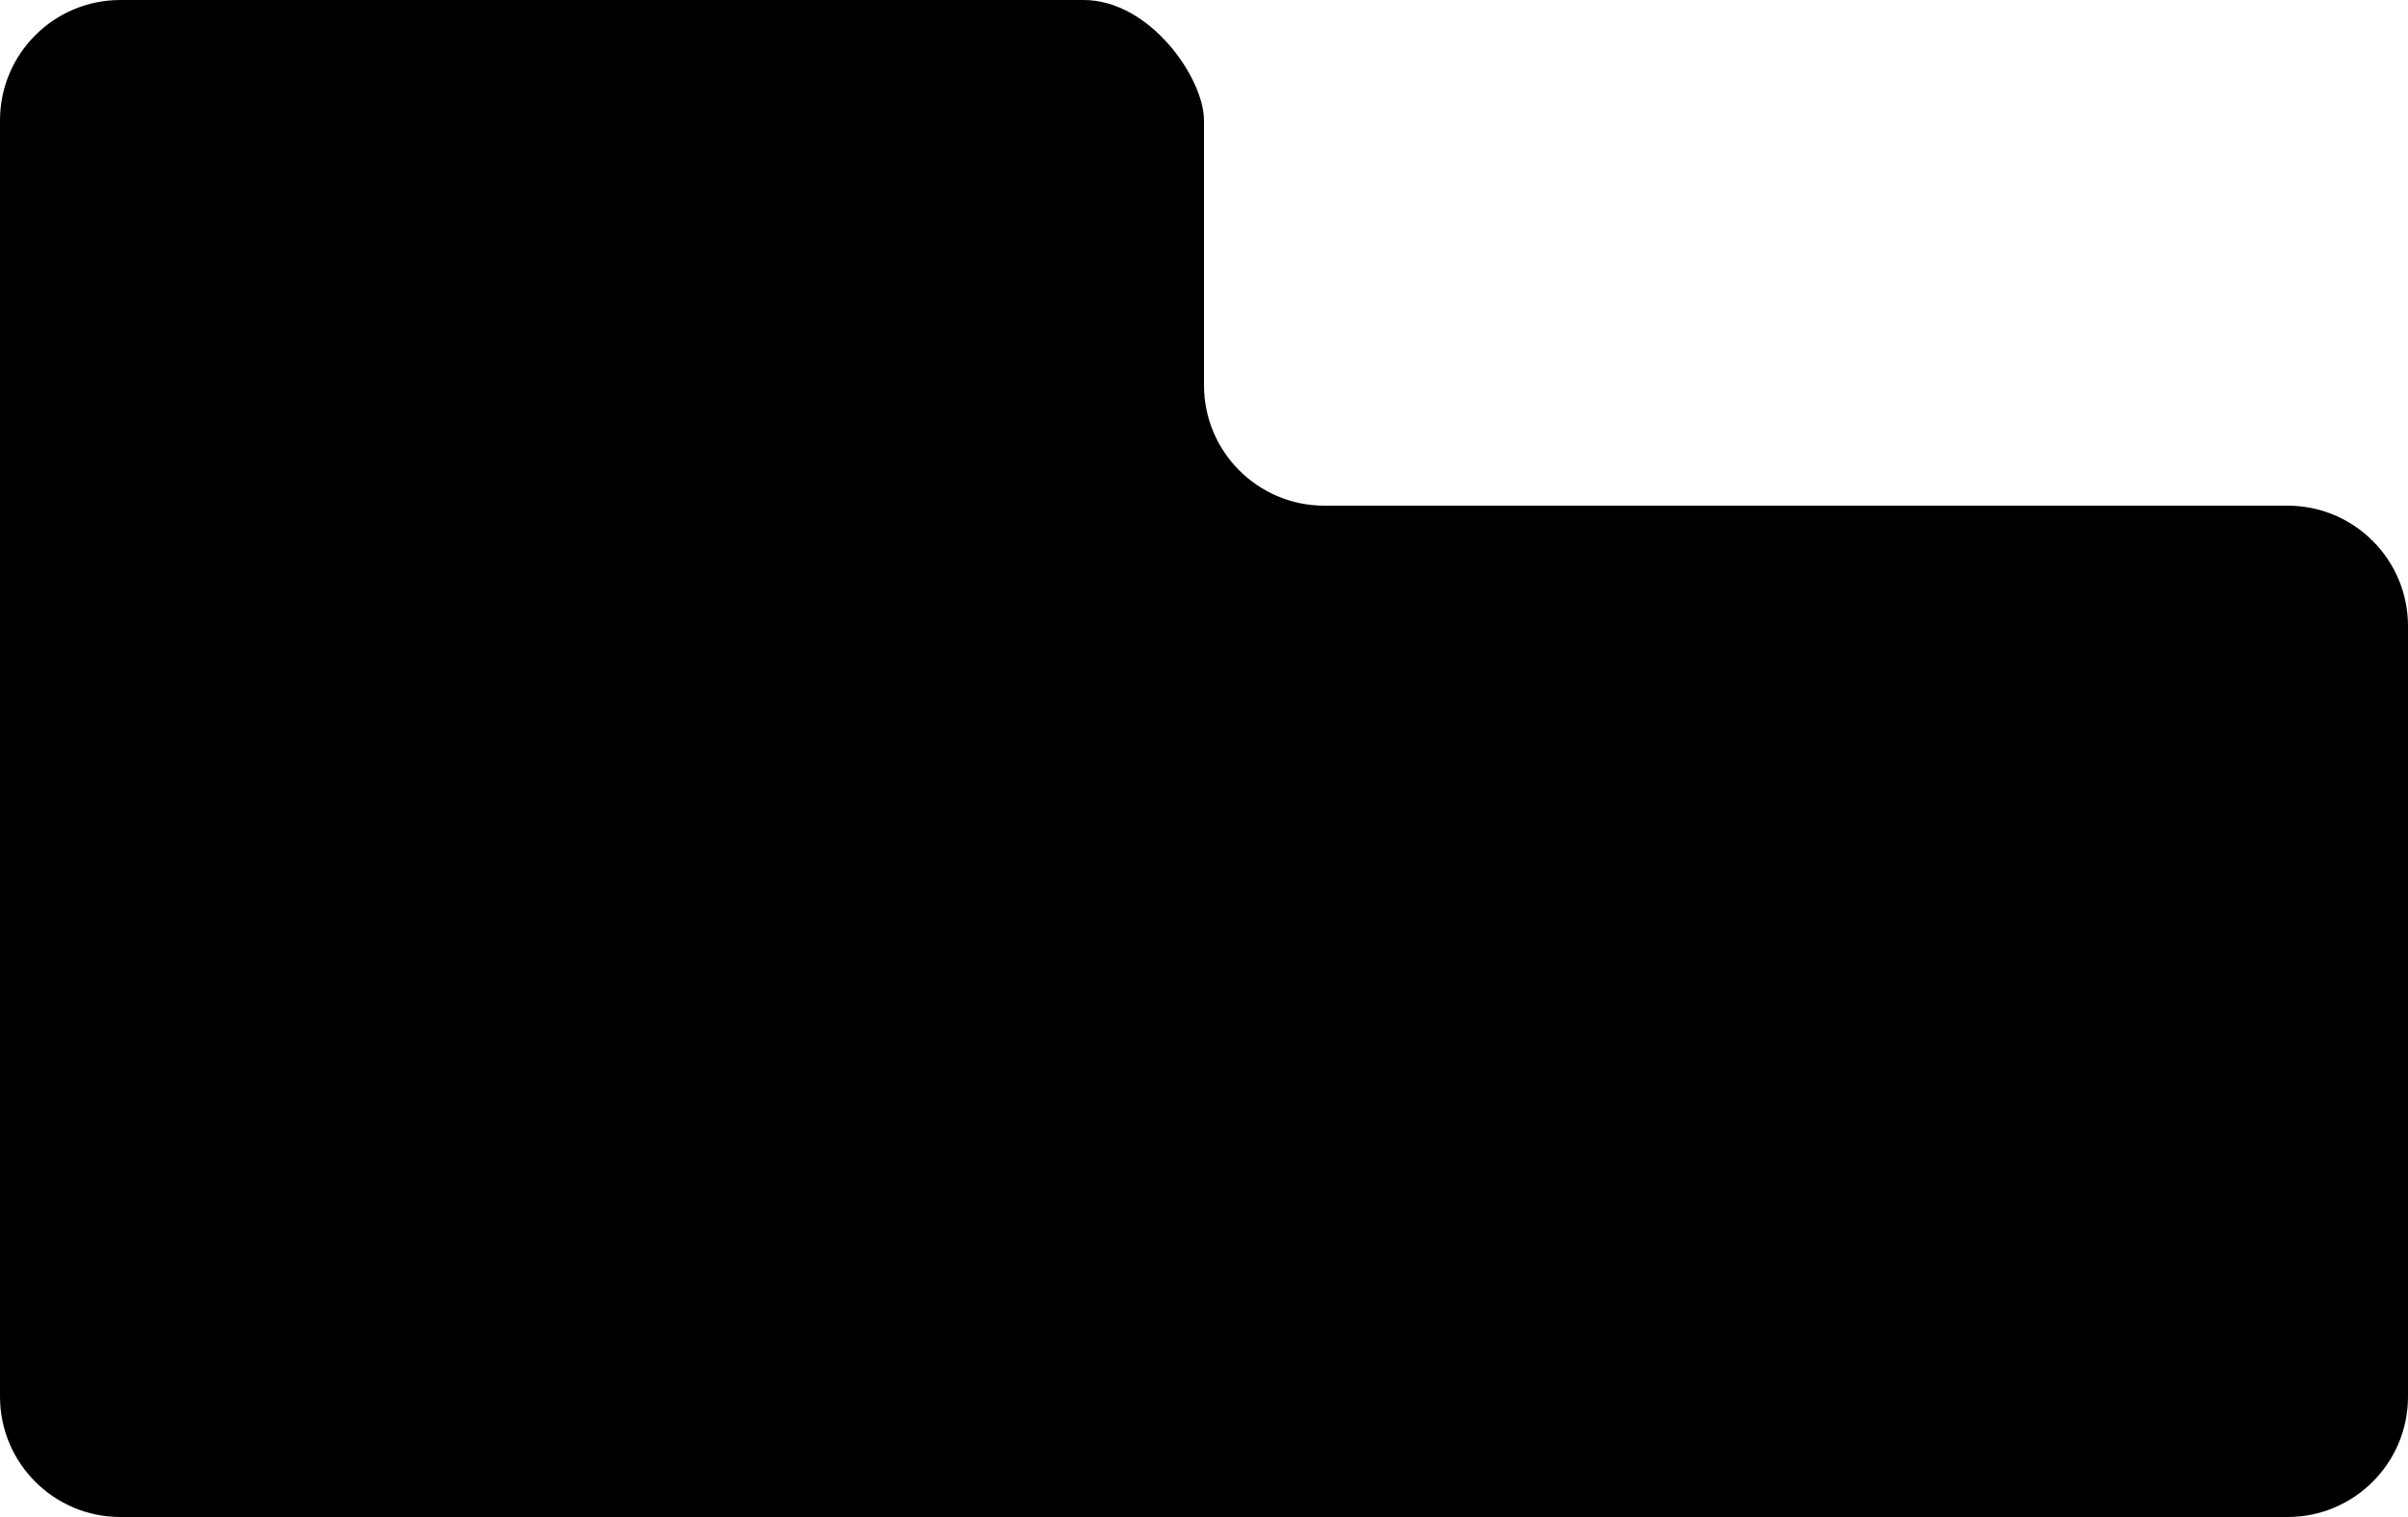
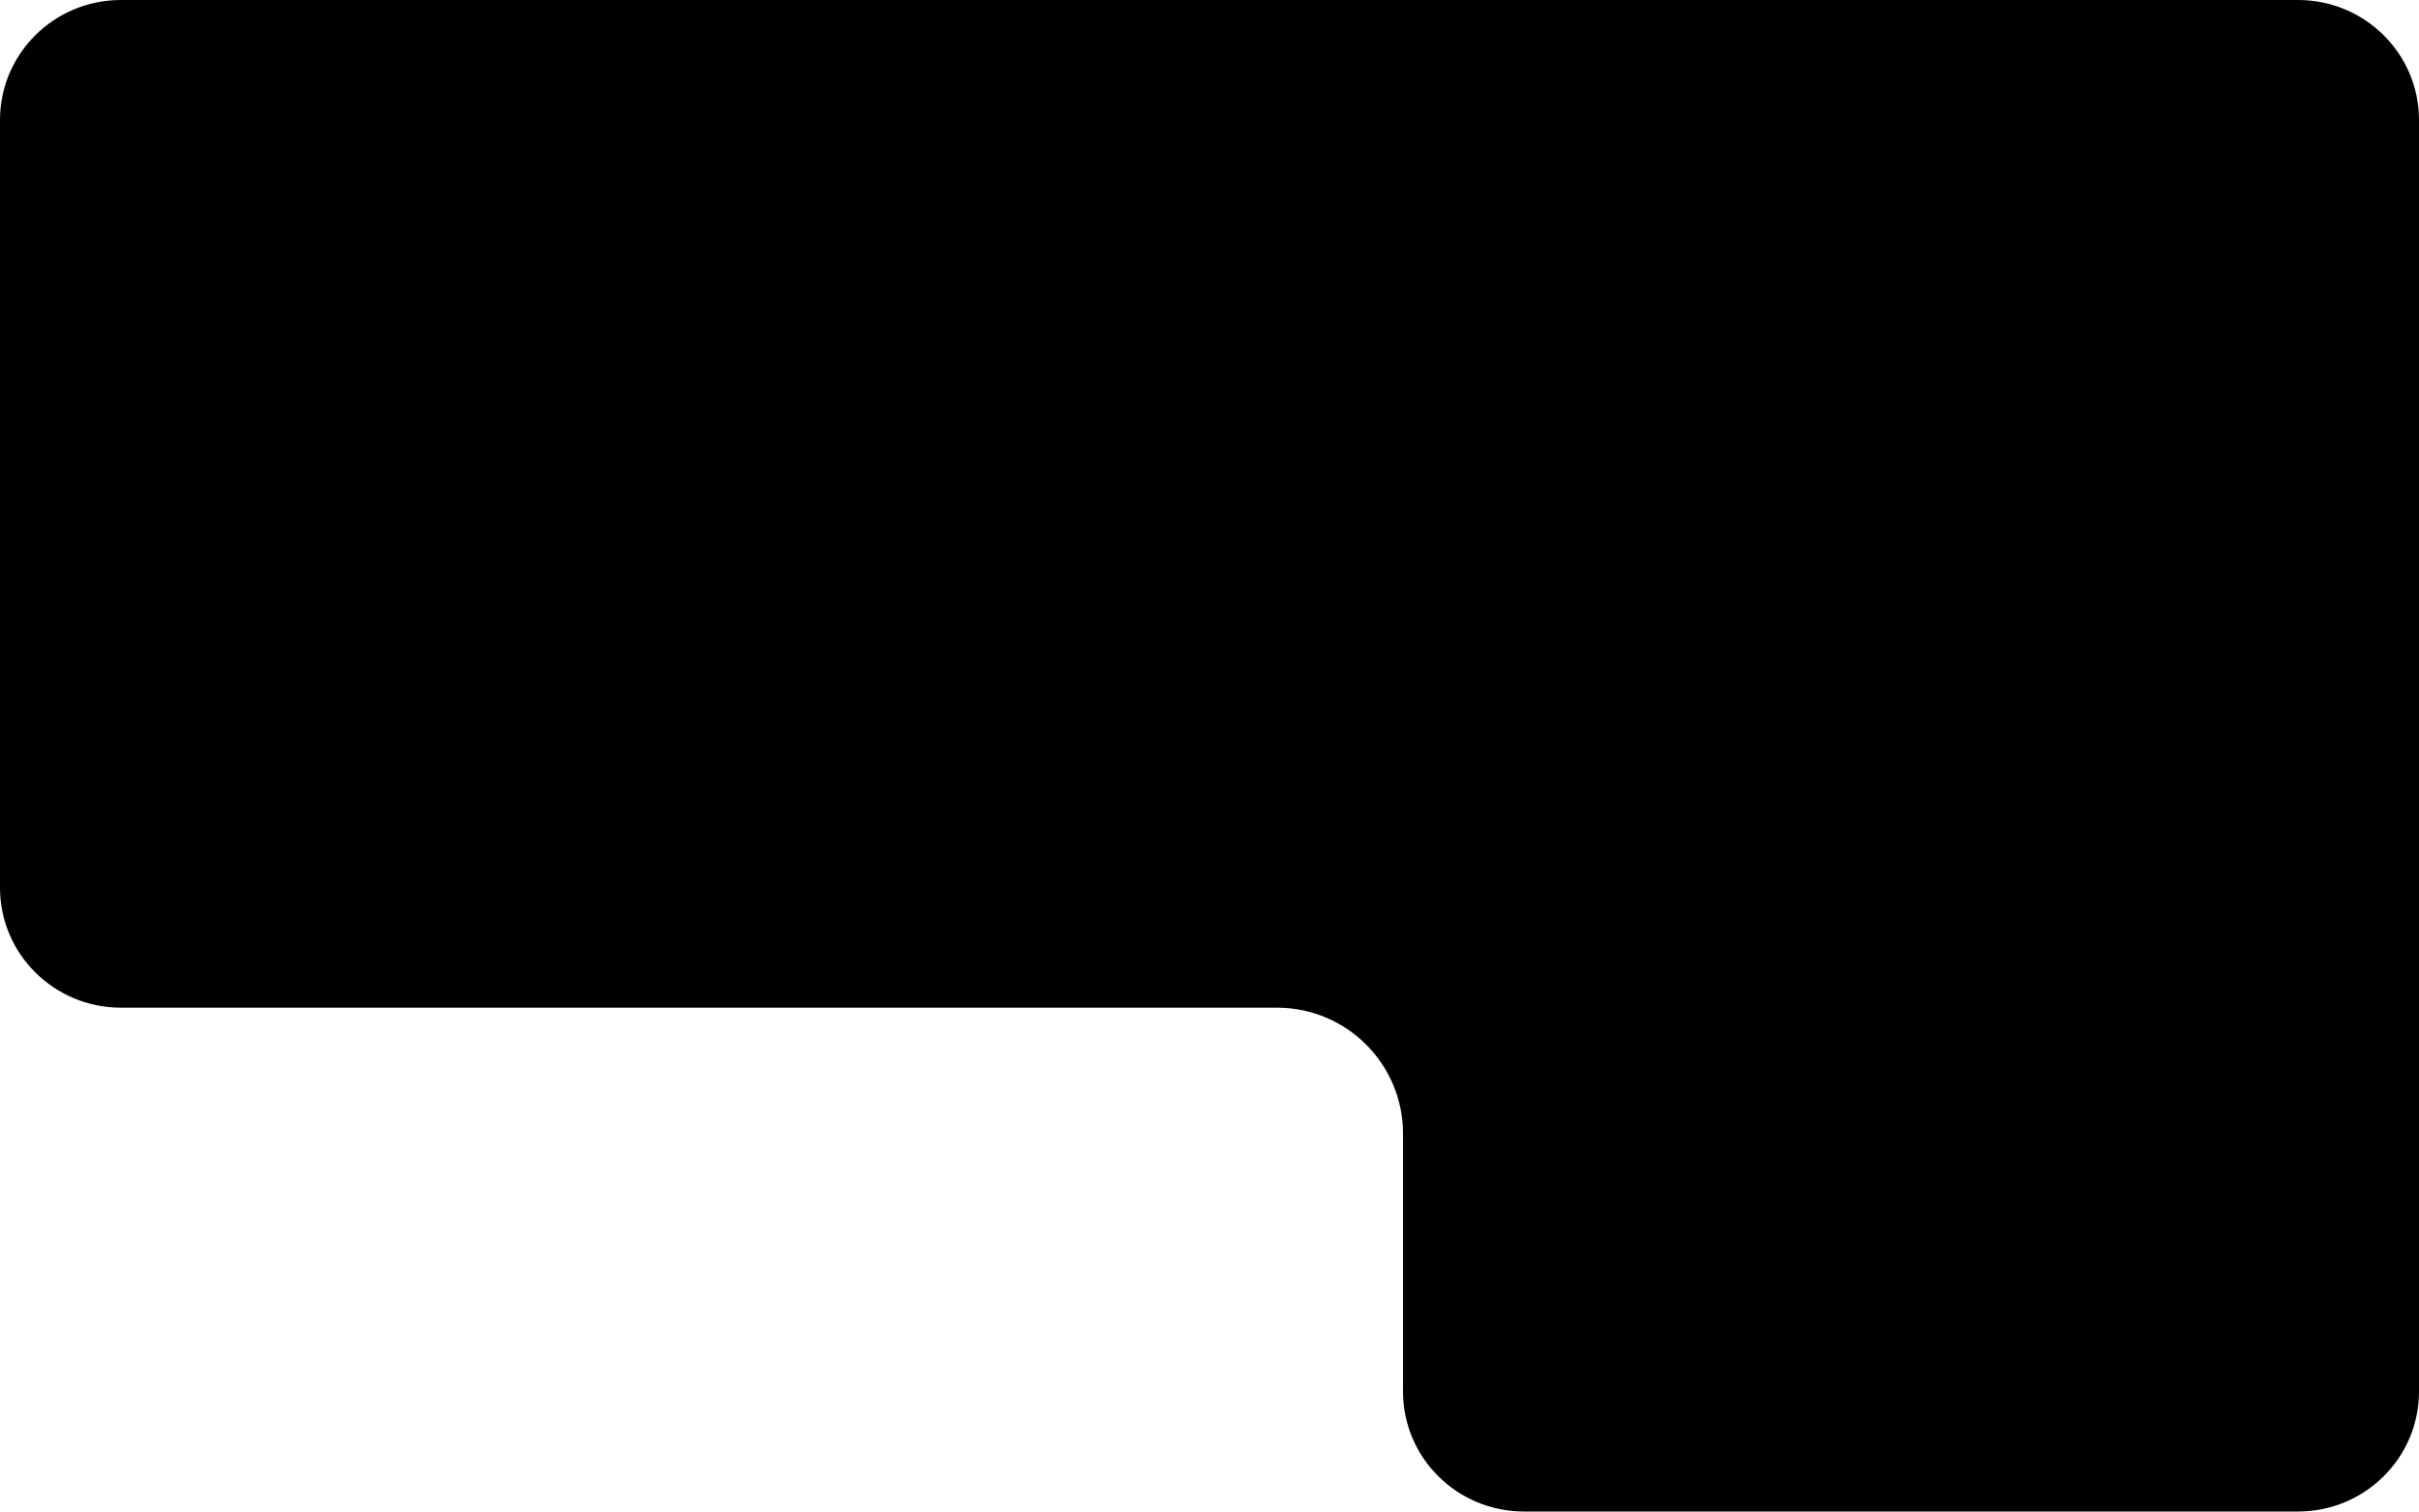
- <svg xmlns="http://www.w3.org/2000/svg" width="200" height="126" viewBox="0 0 200 126" fill="none">
-   <path fill-rule="evenodd" clip-rule="evenodd" d="M10 0C4.477 0 0 4.477 0 10V116C0 121.523 4.477 126 10 126H190C195.523 126 200 121.523 200 116V52C200 46.477 195.523 42 190 42H155H119.5H110C104.477 42 100 37.523 100 32V22.5V14V10C100 6.5 95.523 0 90 0H10Z" fill="#000000" />
+ <svg xmlns="http://www.w3.org/2000/svg" width="192" height="120" viewBox="0 0 192 120" fill="none">
+   <path fill-rule="evenodd" clip-rule="evenodd" d="M192 110.476C192 115.736 187.702 120 182.4 120L120.96 120C115.658 120 111.36 115.736 111.36 110.476V106.667V94.286V90C111.36 84.477 106.883 80 101.36 80H96L58.56 80L9.6 80C4.298 80 0 75.736 0 70.476V9.524C0 4.264 4.298 0 9.6 0L182.4 0C187.702 0 192 4.264 192 9.524V80V110.476Z" fill="black" />
</svg>
